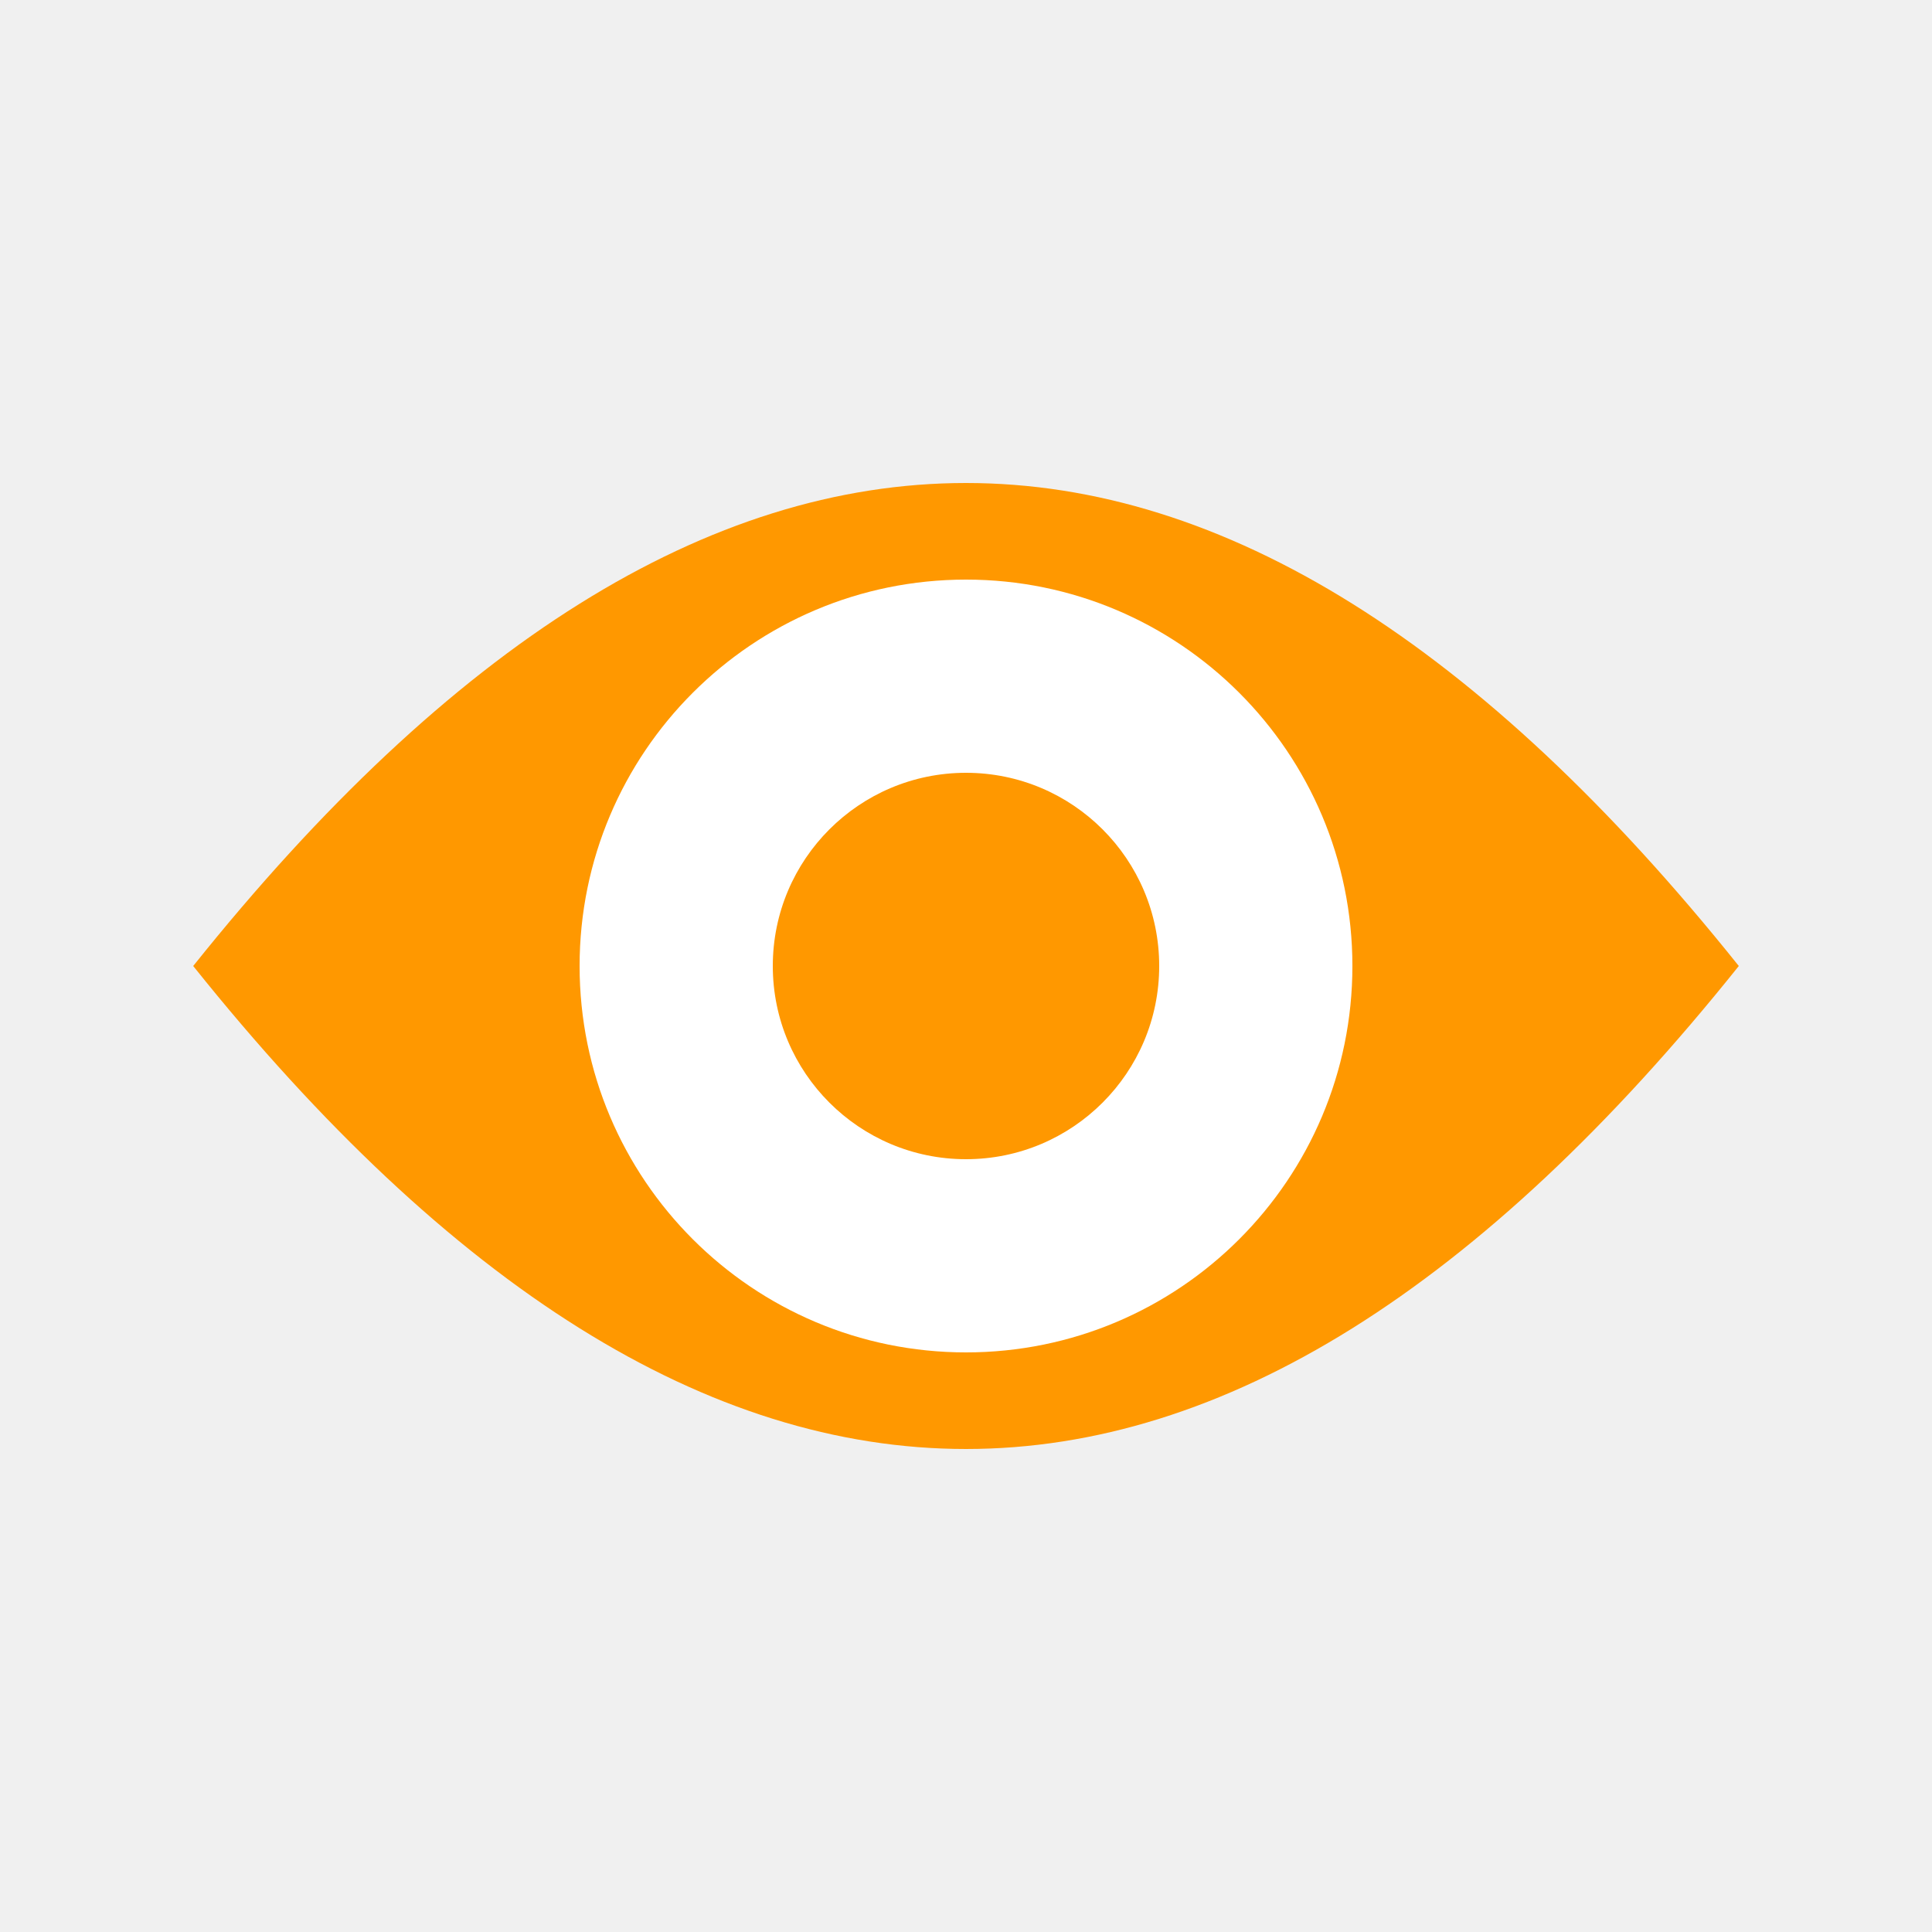
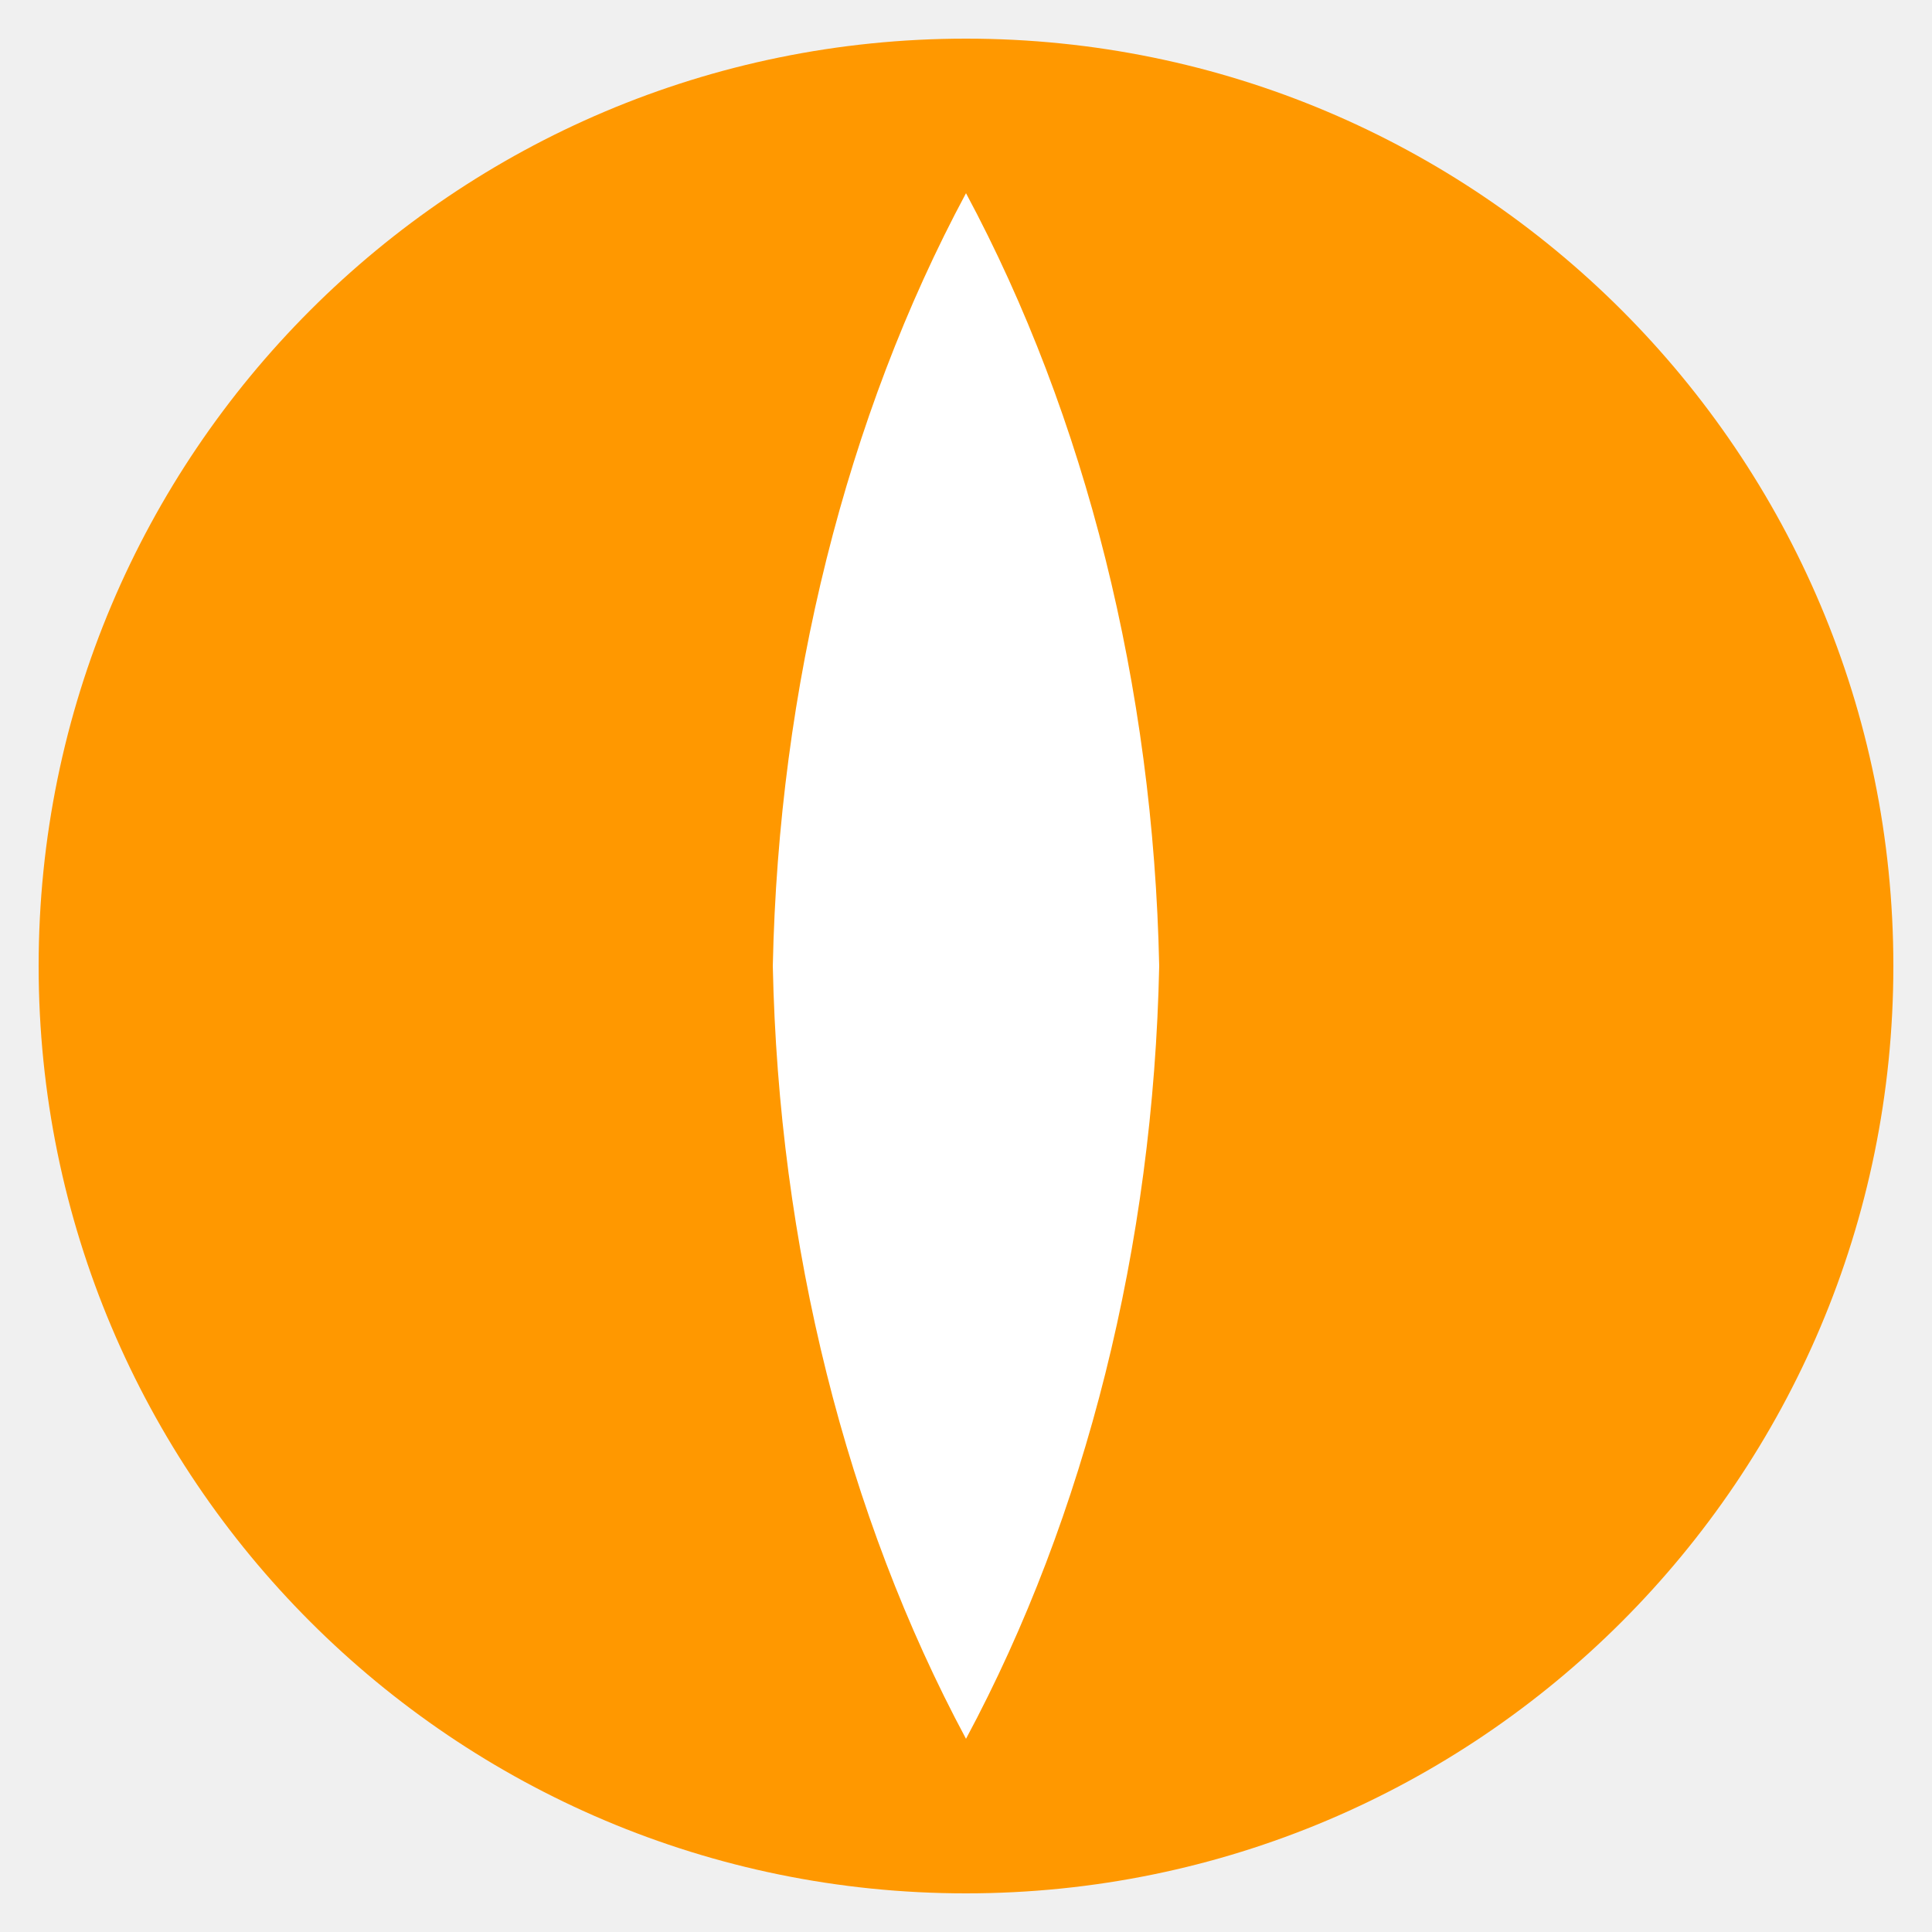
<svg xmlns="http://www.w3.org/2000/svg" width="100" height="100">
-   <path d="M10 50 Q 50 0, 90 50 Q 50 100, 10 50" fill="#ff9800" />
-   <circle cx="50" cy="50" r="20" fill="white" />
-   <circle cx="50" cy="50" r="10" fill="#ff9800" />
+   <circle cx="50" cy="50" r="48" fill="#ff9800" />
+   <path d="M 50 10 A 50 70 0 0 0 40 50 A 50 70 0 0 0 50 90 A 50 70 0 0 0 60 50 A            50 70 0 0 0 50 10 z" fill="white" />
</svg>
